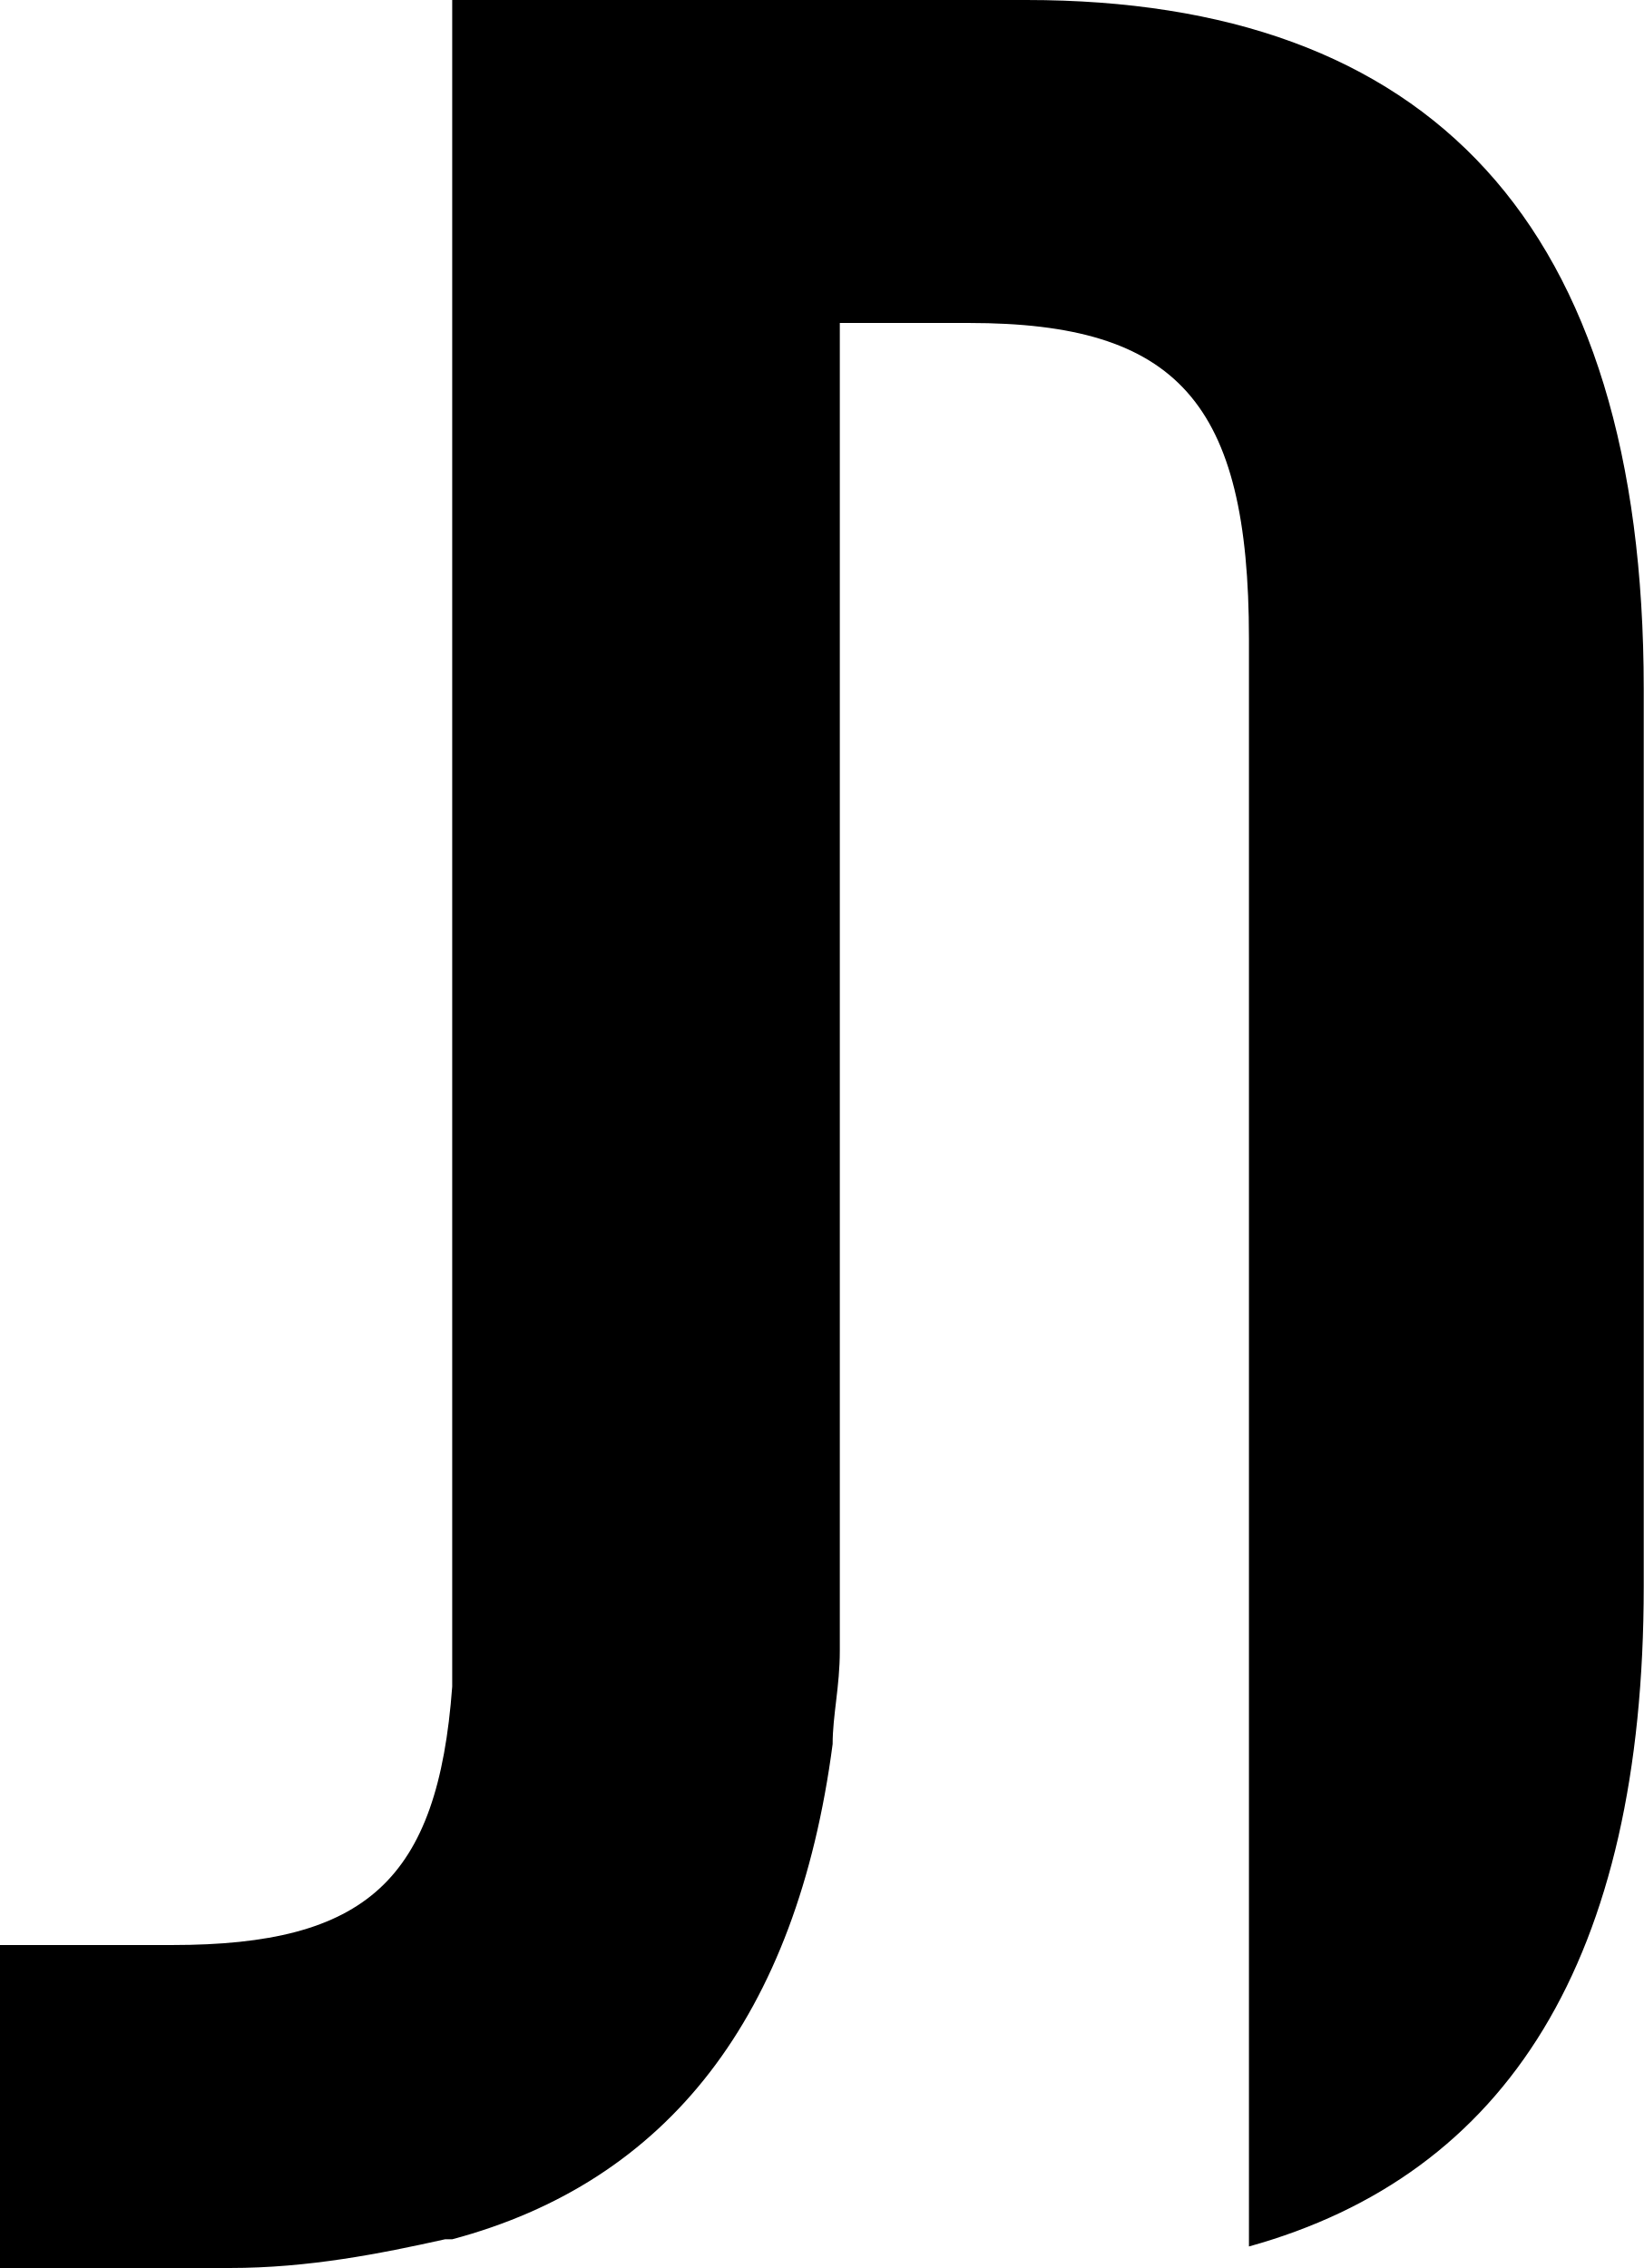
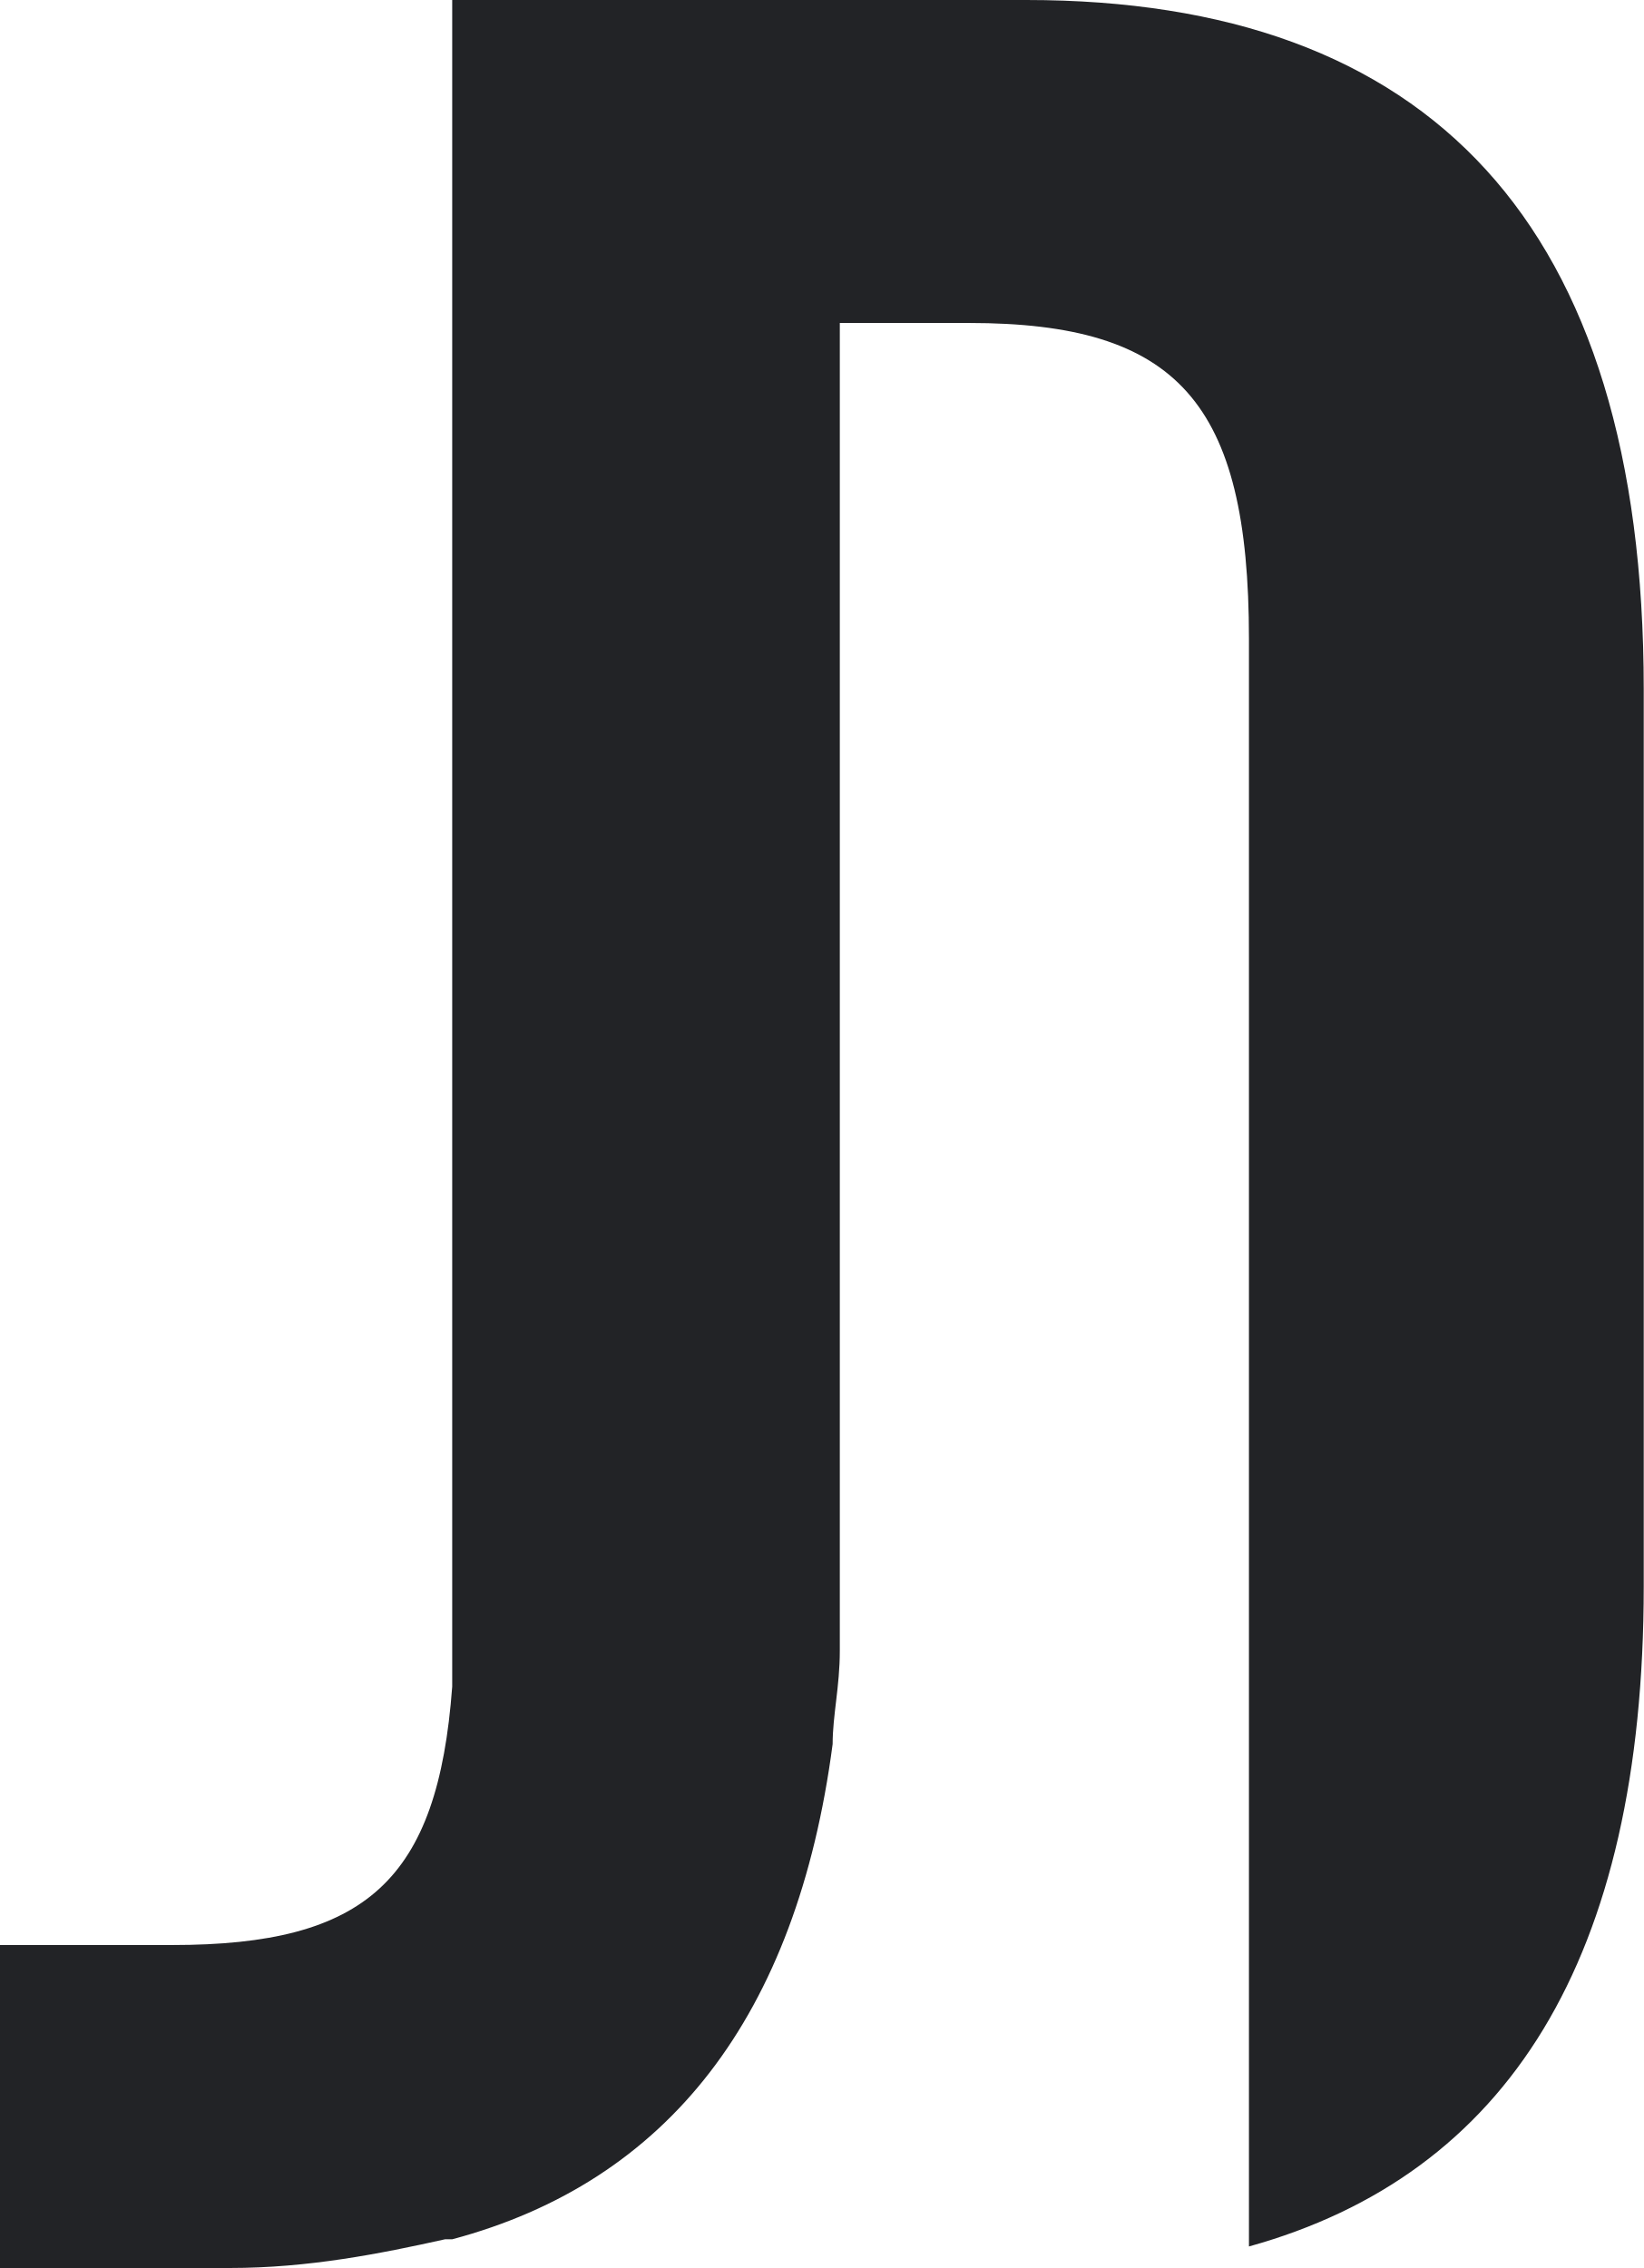
<svg xmlns="http://www.w3.org/2000/svg" version="1.1" id="Layer_1" x="0px" y="0px" width="22.9px" height="31.6px" viewBox="0 0 22.9 31.6" style="enable-background:new 0 0 22.9 31.6;" xml:space="preserve">
-   <path d="M22.9,9.6v12.5c0,5.2-1.9,8.2-5.5,9.2V8.9c0-3.3-1-4.4-3.9-4.4h-1.8V23c0,0.5-0.1,0.9-0.1,1.3c-0.5,3.8-2.3,6.1-5.3,6.9H6.2  c-0.9,0.2-1.9,0.4-3,0.4H0v-4.5h2.4c2.7,0,3.7-0.9,3.9-3.6V0h8C19.9,0,22.9,3.1,22.9,9.6z" />
+   <style type="text/css">
+ 	.st0{fill:#222326;}
+ </style>
+   <path class="st0" d="M22.9,9.6v12.5c0,5.2-1.9,8.2-5.5,9.2V8.9c0-3.3-1-4.4-3.9-4.4h-1.8V23c0,0.5-0.1,0.9-0.1,1.3  c-0.5,3.8-2.3,6.1-5.3,6.9H6.2c-0.9,0.2-1.9,0.4-3,0.4H0v-4.5h2.4c2.7,0,3.7-0.9,3.9-3.6V0h8C19.9,0,22.9,3.1,22.9,9.6z" />
</svg>
